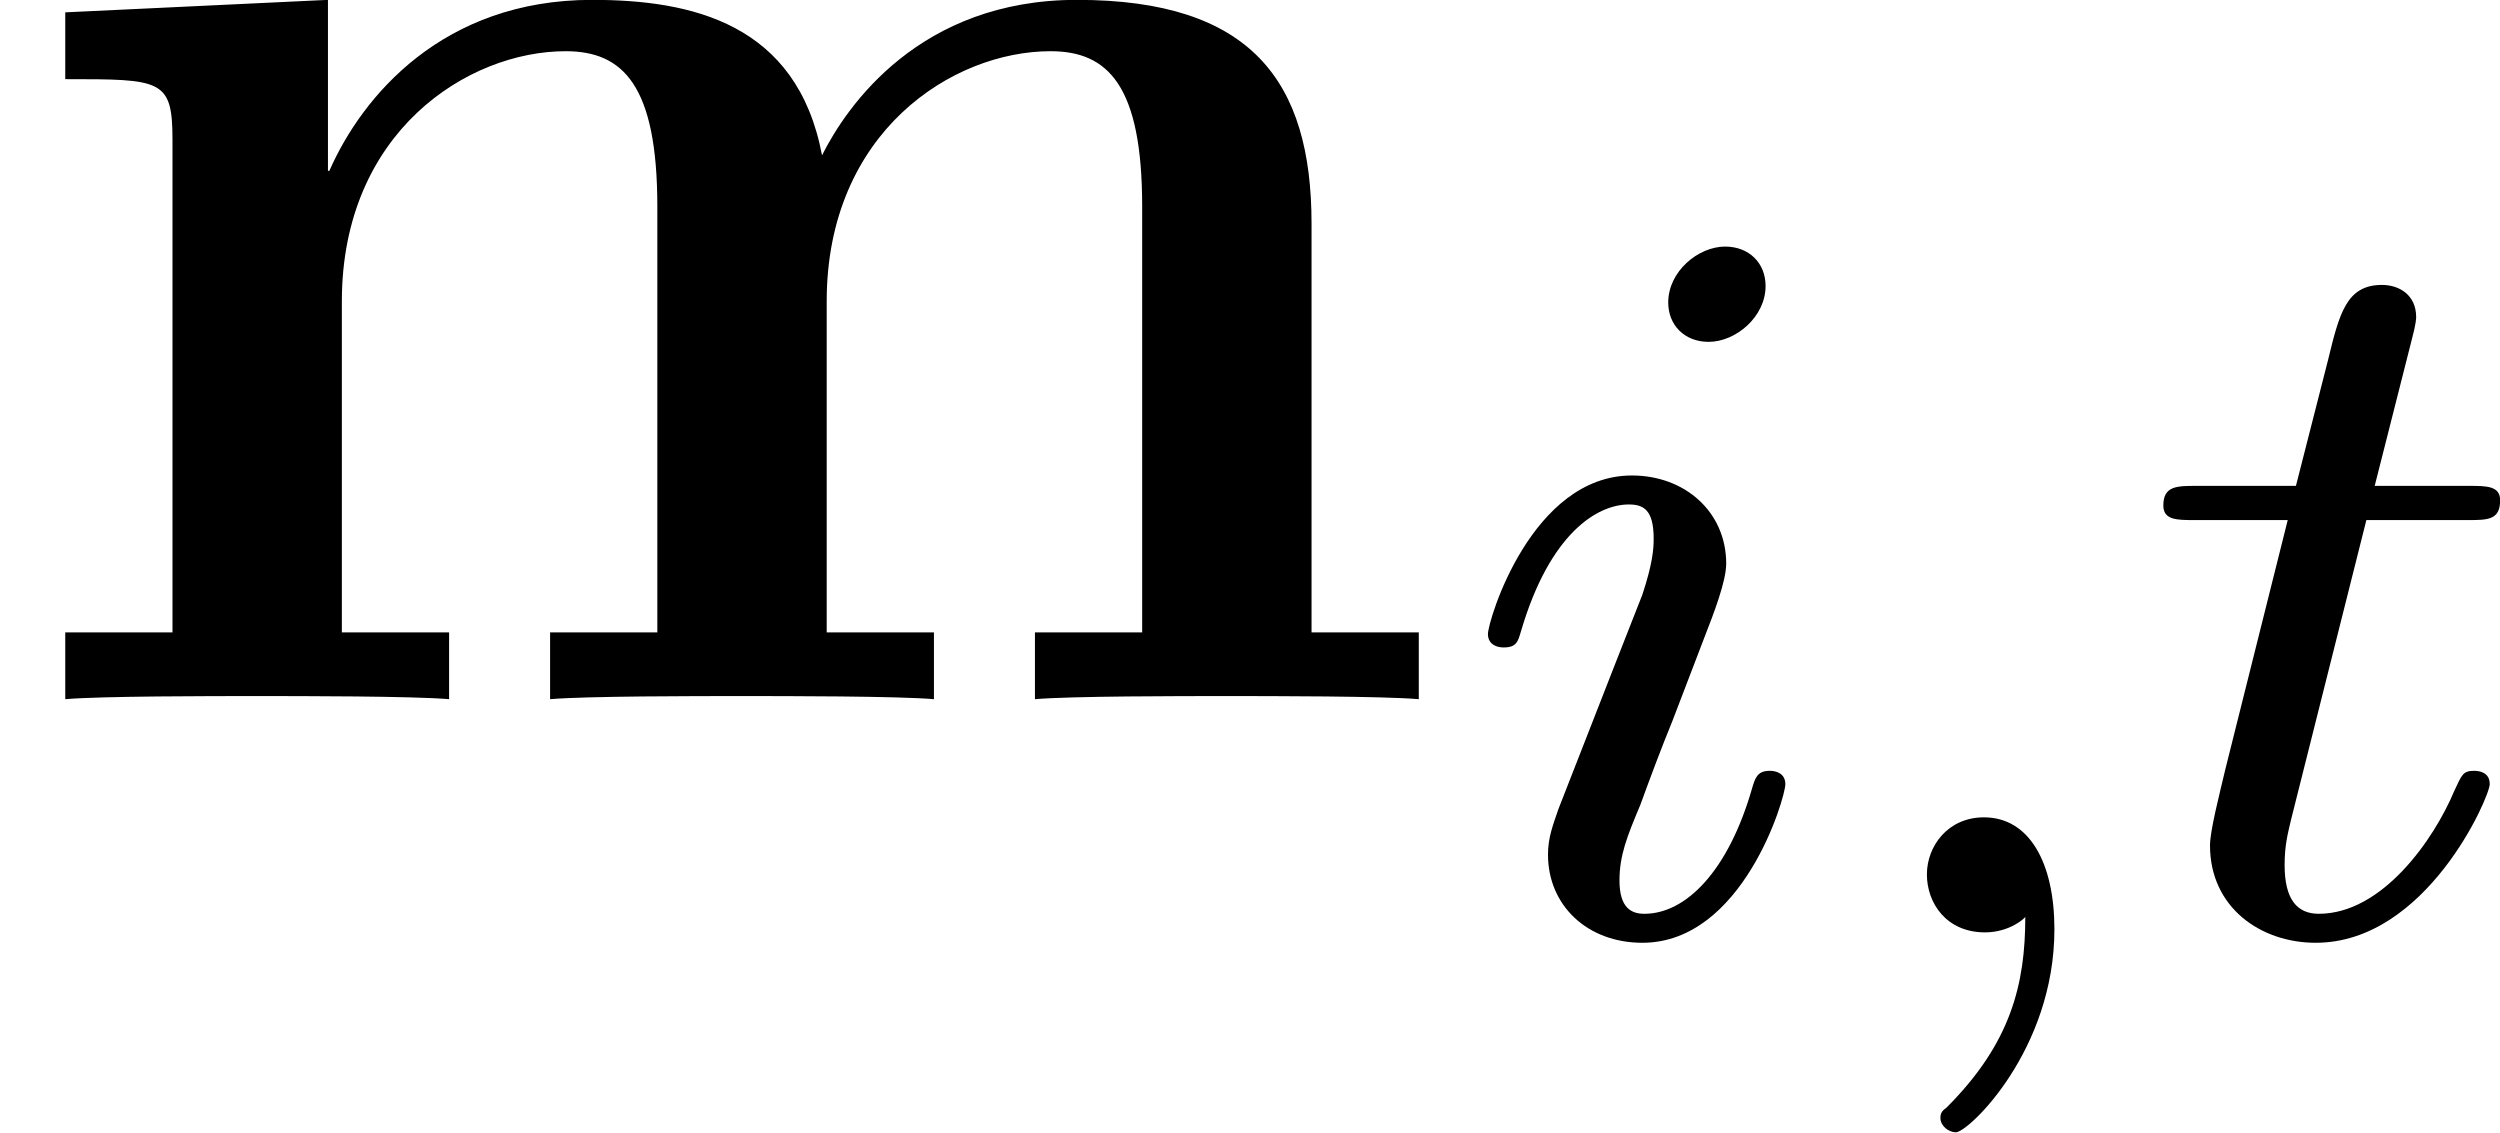
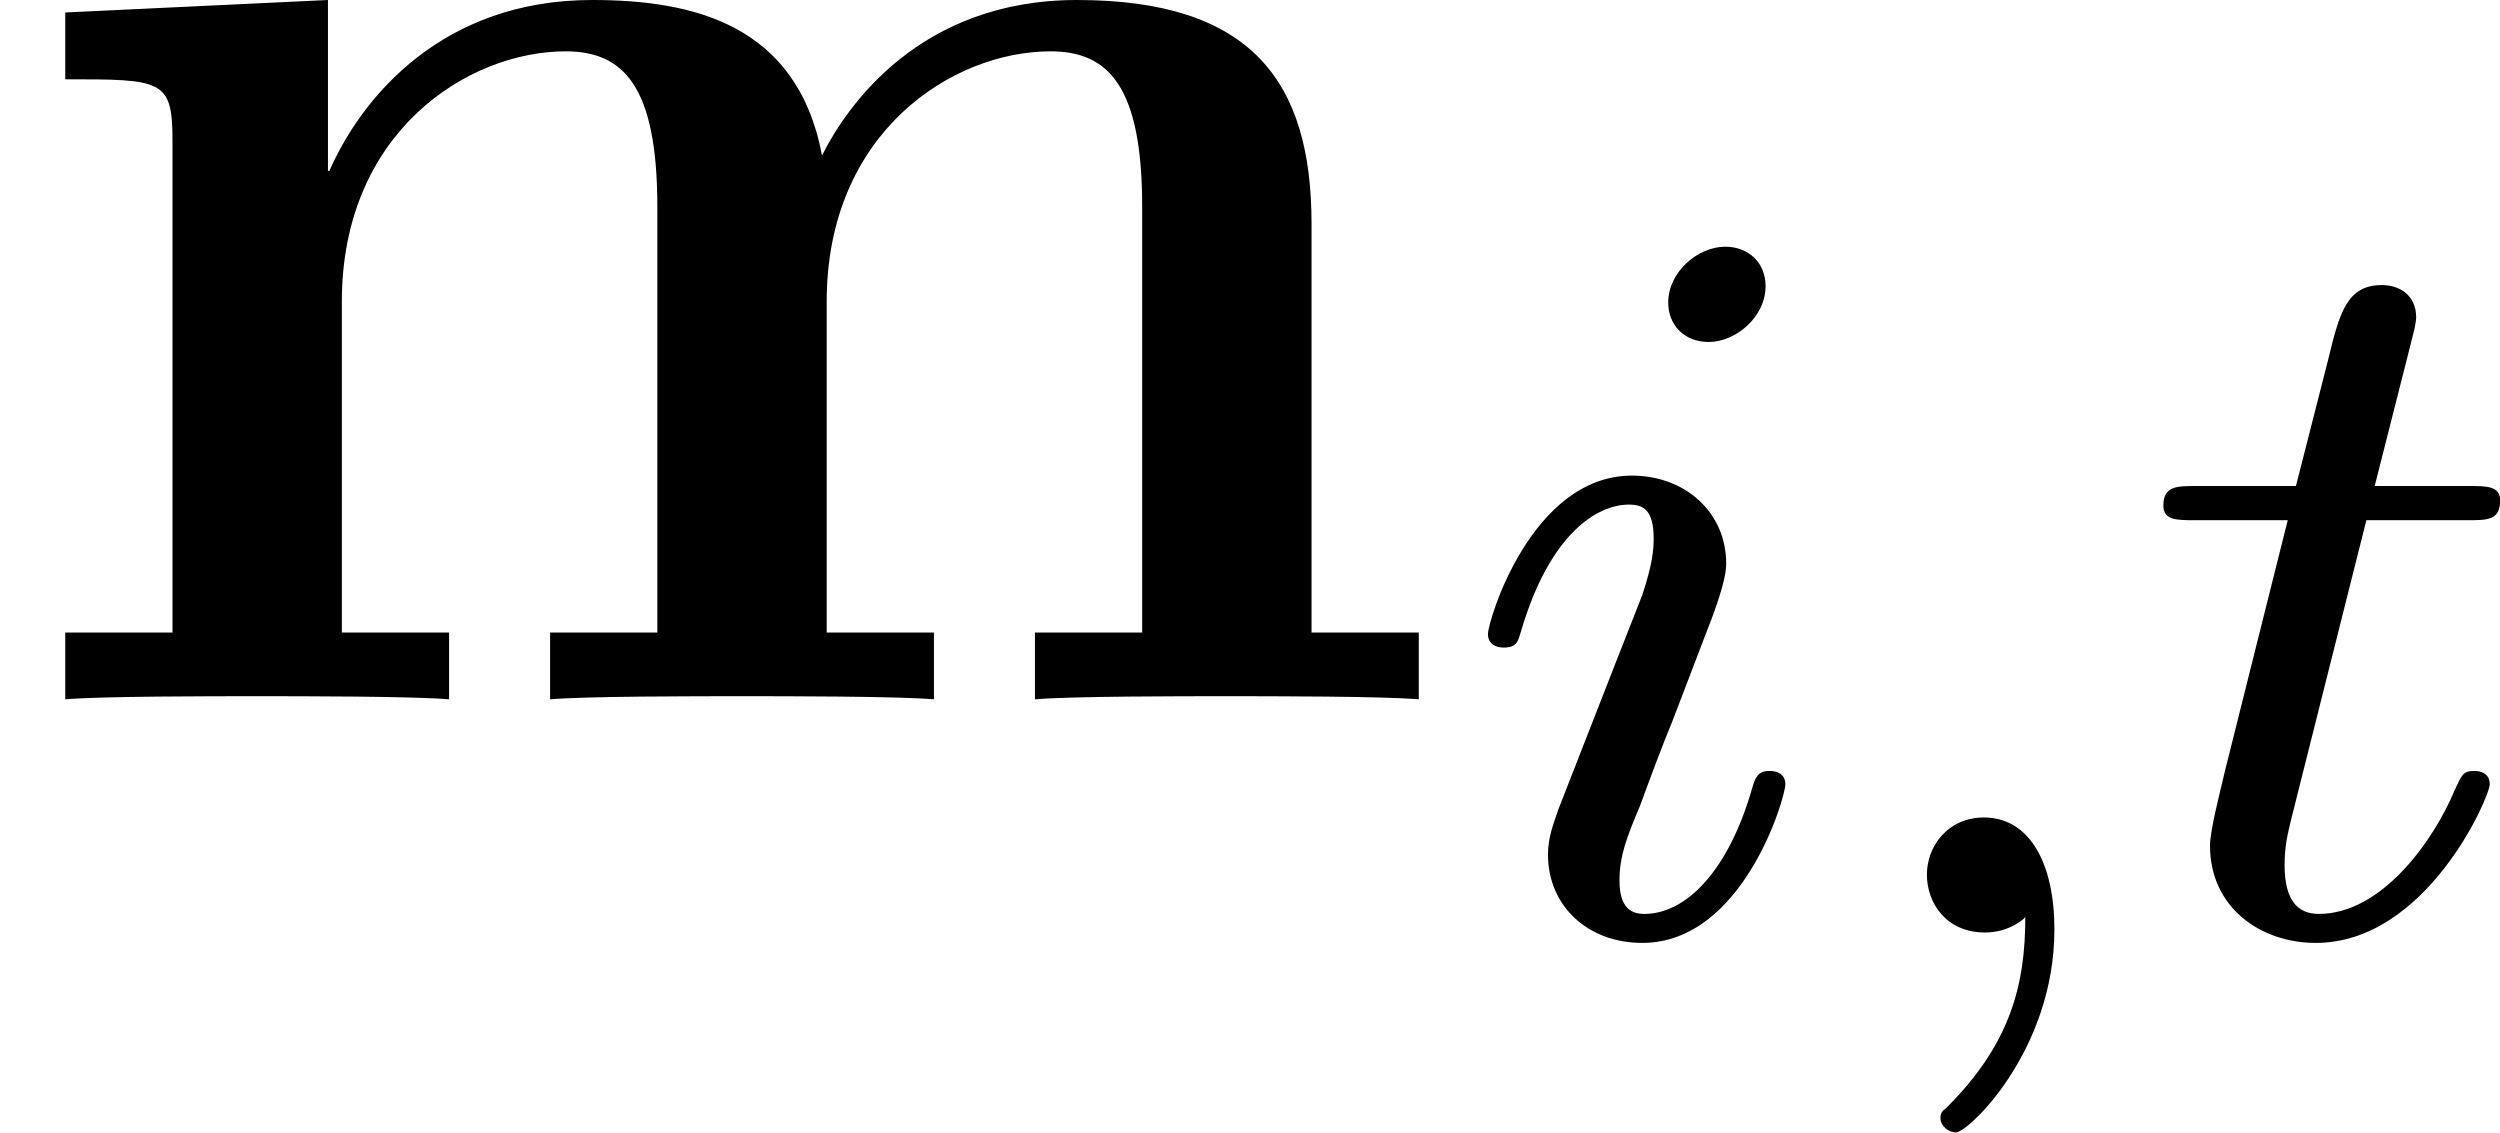
- <svg xmlns="http://www.w3.org/2000/svg" xmlns:xlink="http://www.w3.org/1999/xlink" version="1.1" width="19.233pt" height="8.711pt" viewBox="7.477 607.617 19.233 8.711">
+ <svg xmlns="http://www.w3.org/2000/svg" xmlns:xlink="http://www.w3.org/1999/xlink" version="1.1" width="19.233pt" height="8.711pt" viewBox="7.477 226.047 19.233 8.711">
  <defs>
    <path id="g10-59" d="M1.49-.12C1.49 .399 1.379 .853 .885 1.347C.853 1.371 .837 1.387 .837 1.427C.837 1.49 .901 1.538 .956 1.538C1.052 1.538 1.714 .909 1.714-.024C1.714-.534 1.522-.885 1.172-.885C.893-.885 .733-.662 .733-.446C.733-.223 .885 0 1.18 0C1.371 0 1.49-.112 1.49-.12Z" />
    <path id="g10-105" d="M2.375-4.973C2.375-5.149 2.248-5.276 2.064-5.276C1.857-5.276 1.626-5.085 1.626-4.846C1.626-4.67 1.753-4.543 1.937-4.543C2.144-4.543 2.375-4.734 2.375-4.973ZM1.211-2.048L.781-.948C.741-.829 .701-.733 .701-.598C.701-.207 1.004 .08 1.427 .08C2.2 .08 2.527-1.036 2.527-1.14C2.527-1.219 2.463-1.243 2.407-1.243C2.311-1.243 2.295-1.188 2.271-1.108C2.088-.47 1.761-.143 1.443-.143C1.347-.143 1.251-.183 1.251-.399C1.251-.59 1.307-.733 1.411-.98C1.49-1.196 1.57-1.411 1.658-1.626L1.905-2.271C1.977-2.455 2.072-2.702 2.072-2.837C2.072-3.236 1.753-3.515 1.347-3.515C.574-3.515 .239-2.399 .239-2.295C.239-2.224 .295-2.192 .359-2.192C.462-2.192 .47-2.24 .494-2.319C.717-3.076 1.084-3.292 1.323-3.292C1.435-3.292 1.514-3.252 1.514-3.029C1.514-2.949 1.506-2.837 1.427-2.598L1.211-2.048Z" />
    <path id="g10-116" d="M1.761-3.172H2.542C2.694-3.172 2.79-3.172 2.79-3.324C2.79-3.435 2.686-3.435 2.55-3.435H1.825L2.112-4.567C2.144-4.686 2.144-4.726 2.144-4.734C2.144-4.902 2.016-4.981 1.881-4.981C1.61-4.981 1.554-4.766 1.467-4.407L1.219-3.435H.454C.303-3.435 .199-3.435 .199-3.284C.199-3.172 .303-3.172 .438-3.172H1.156L.677-1.259C.63-1.06 .558-.781 .558-.669C.558-.191 .948 .08 1.371 .08C2.224 .08 2.71-1.044 2.71-1.14C2.71-1.227 2.638-1.243 2.59-1.243C2.503-1.243 2.495-1.211 2.439-1.092C2.279-.709 1.881-.143 1.395-.143C1.227-.143 1.132-.255 1.132-.518C1.132-.669 1.156-.757 1.18-.861L1.761-3.172Z" />
    <path id="g4-109" d="M10.09-3.658C10.09-4.758 9.624-5.38 8.285-5.38C7.077-5.38 6.516-4.567 6.324-4.184C6.133-5.2 5.32-5.38 4.555-5.38C3.407-5.38 2.786-4.639 2.534-4.065H2.523V-5.38L.502-5.284V-4.77C1.243-4.77 1.327-4.77 1.327-4.304V-.514H.502V0C.777-.024 1.638-.024 1.973-.024S3.18-.024 3.455 0V-.514H2.63V-3.061C2.63-4.364 3.599-4.985 4.352-4.985C4.794-4.985 5.057-4.722 5.057-3.79V-.514H4.232V0C4.507-.024 5.368-.024 5.703-.024S6.91-.024 7.185 0V-.514H6.36V-3.061C6.36-4.364 7.329-4.985 8.082-4.985C8.524-4.985 8.787-4.722 8.787-3.79V-.514H7.962V0C8.237-.024 9.098-.024 9.433-.024S10.64-.024 10.915 0V-.514H10.09V-3.658Z" />
  </defs>
  <g id="page1">
-     <use x="7.477" y="612.996" xlink:href="#g4-109" />
-     <use x="18.685" y="614.79" xlink:href="#g10-105" />
-     <use x="21.568" y="614.79" xlink:href="#g10-59" />
-     <use x="23.921" y="614.79" xlink:href="#g10-116" />
+     <use x="7.477" y="231.427" xlink:href="#g4-109" />
+     <use x="18.685" y="233.221" xlink:href="#g10-105" />
+     <use x="21.568" y="233.221" xlink:href="#g10-59" />
+     <use x="23.921" y="233.221" xlink:href="#g10-116" />
  </g>
</svg>
